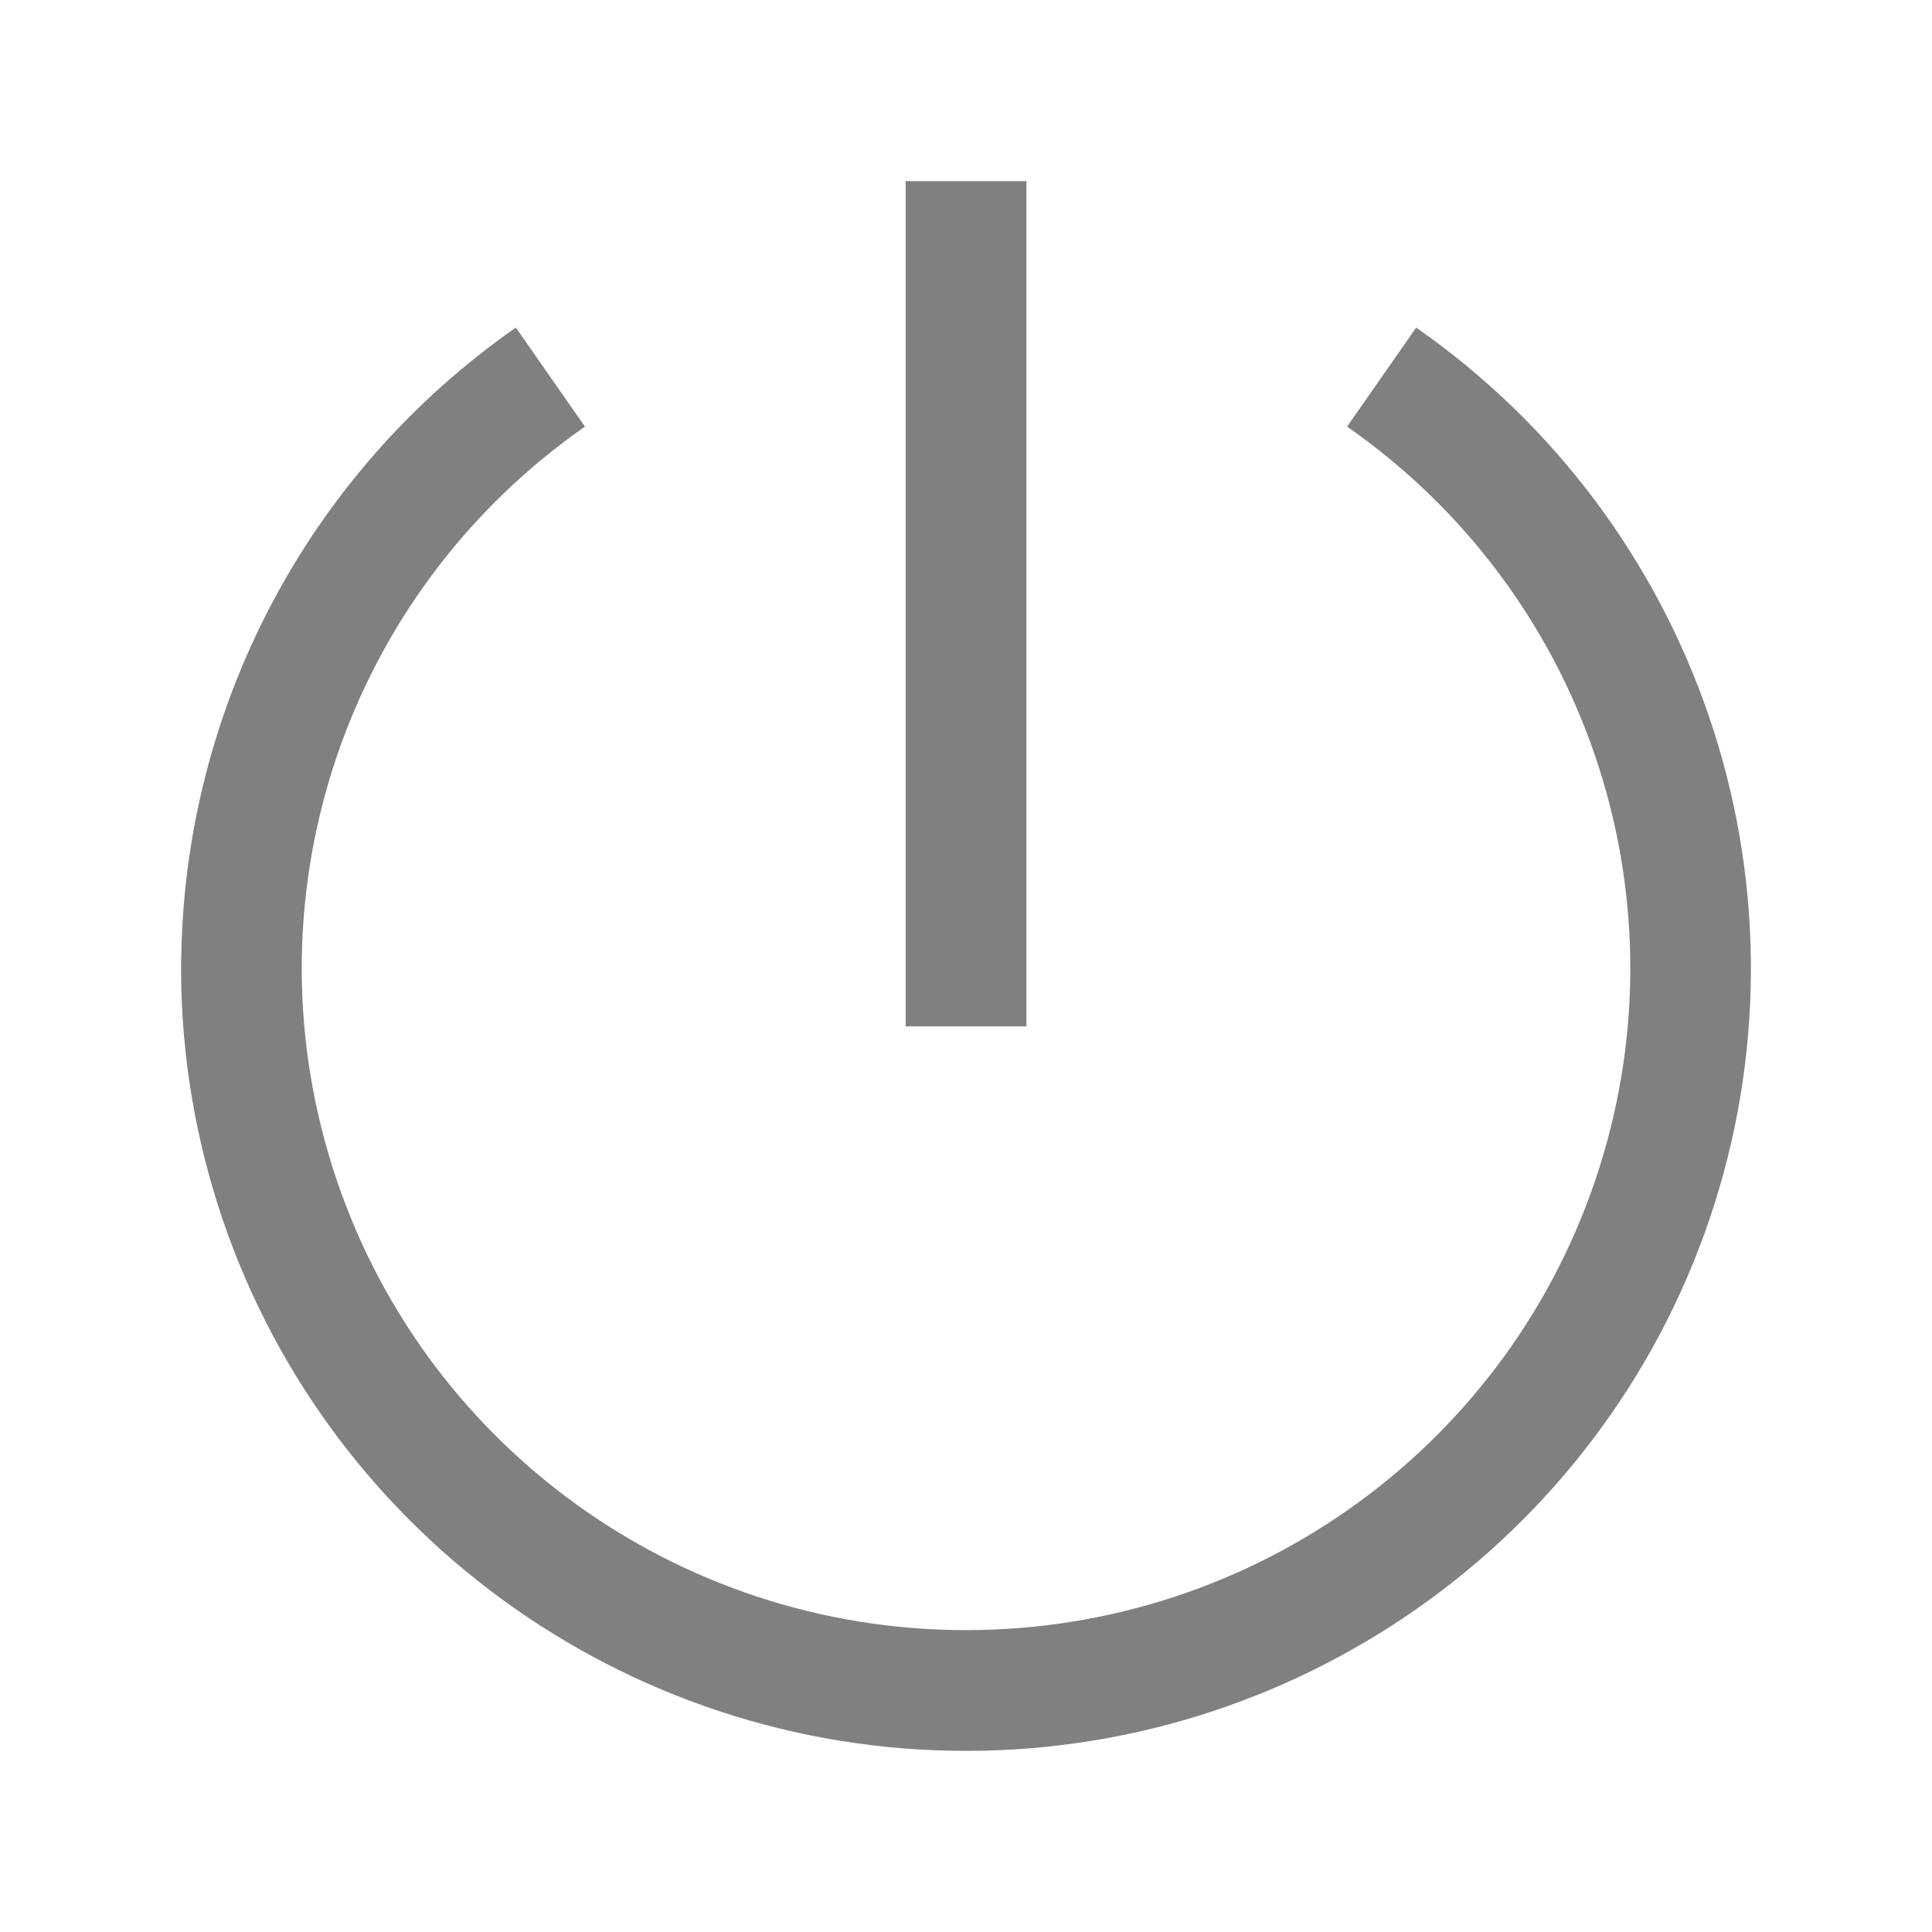
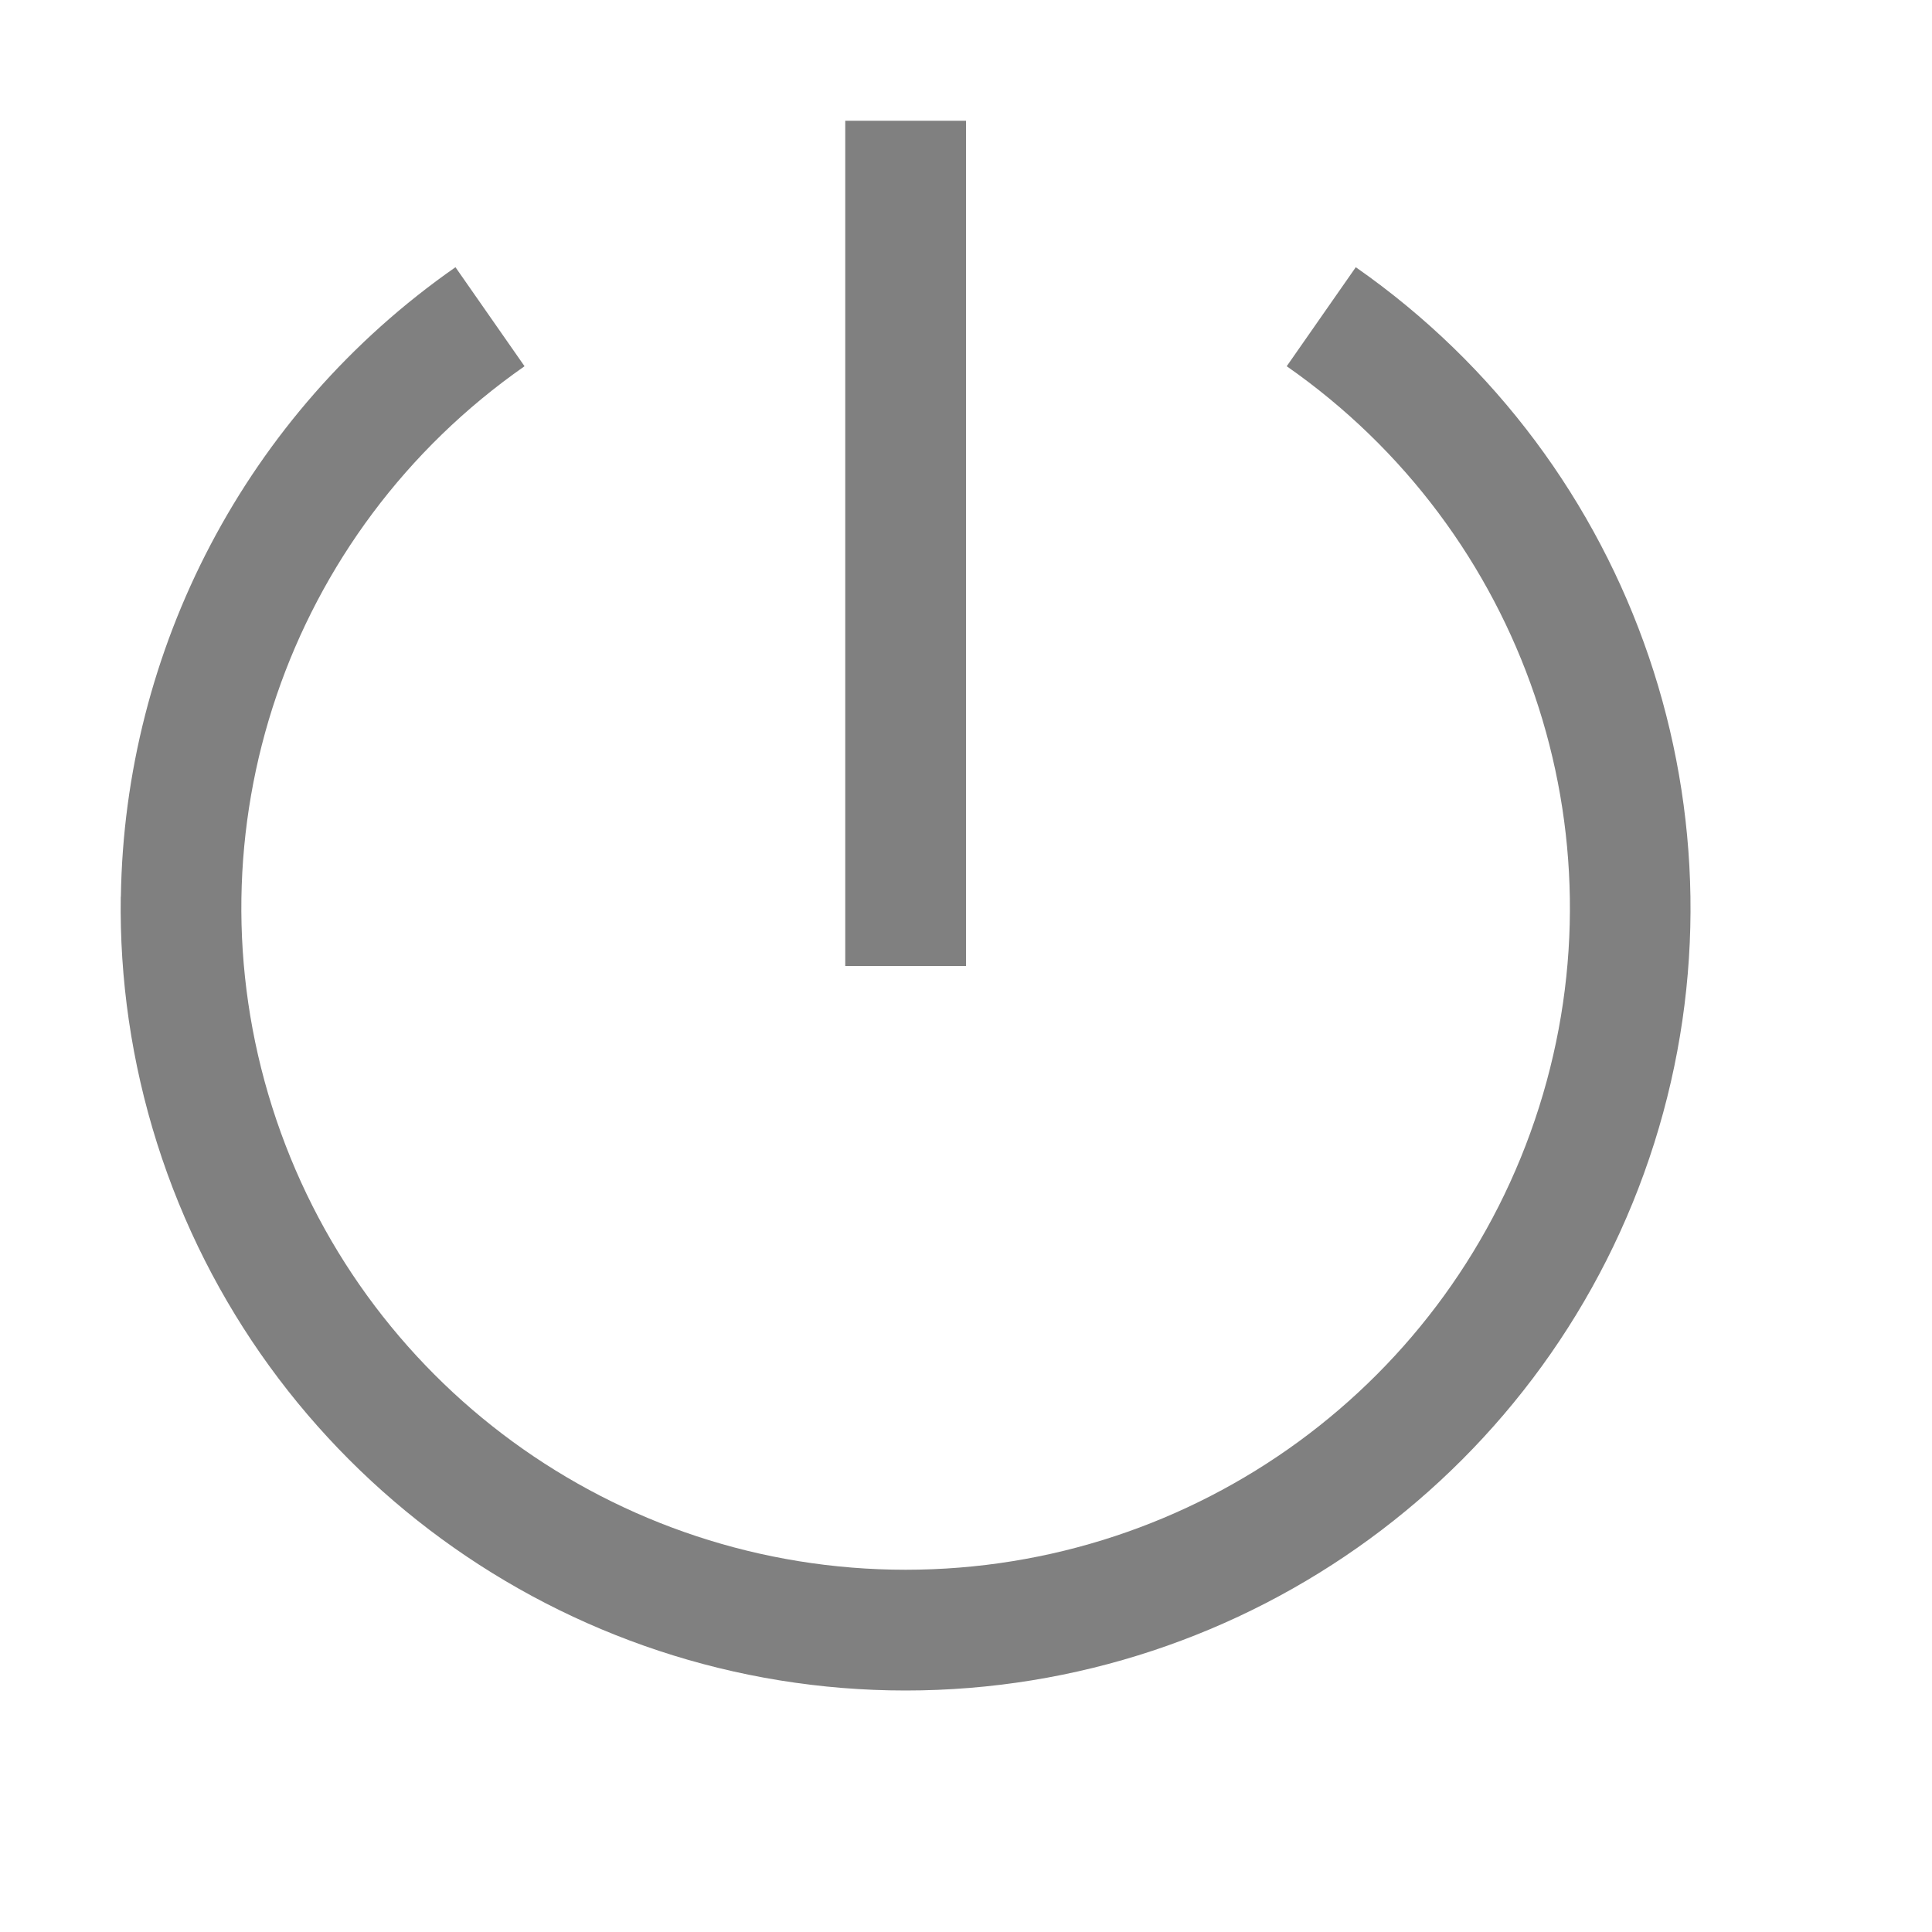
<svg xmlns="http://www.w3.org/2000/svg" xmlns:ns1="http://www.openswatchbook.org/uri/2009/osb" height="16" id="svg7384" version="1.1" width="16">
  <defs id="defs7386">
    <linearGradient id="linearGradient5606" ns1:paint="solid">
      <stop id="stop5608" offset="0" style="stop-color:#000000;stop-opacity:1;" />
    </linearGradient>
    <linearGradient id="linearGradient4526" ns1:paint="solid">
      <stop id="stop4528" offset="0" style="stop-color:#ffffff;stop-opacity:1;" />
    </linearGradient>
    <linearGradient id="linearGradient3600-4" ns1:paint="gradient">
      <stop id="stop3602-7" offset="0" style="stop-color:#f4f4f4;stop-opacity:1" />
      <stop id="stop3604-6" offset="1" style="stop-color:#dbdbdb;stop-opacity:1" />
    </linearGradient>
  </defs>
  <g id="layer9" label="status" style="display:inline" transform="translate(-293.0002,47)" />
  <g id="layer2" style="display:inline" transform="translate(-51.99997,-320)" />
  <g id="layer4" style="display:inline" transform="translate(-51.99997,-320)" />
  <g id="g1812" style="display:inline" transform="translate(-51.99997,-320)" />
  <g id="g6217" style="display:inline" transform="translate(-51.99997,-320)" />
  <g id="layer3" style="display:inline" transform="translate(-51.99997,-320)" />
  <g id="g1833" style="display:inline" transform="translate(-51.99997,-320)" />
-   <g id="layer1" style="display:inline" transform="translate(-51.49978,-319.5)">
+   <g id="layer1" style="display:inline" transform="translate(-51.99997,-320)">
+     <path d="m 53,327.426 c -0.01,0.68 0.088,1.369 0.301,2.043 C 54.154,332.164 56.666,334 59.5,334 c 2.834,0 5.346,-1.836 6.199,-4.531 0.853,-2.696 -0.148,-5.635 -2.471,-7.256 l -0.572,0.82 c 1.968,1.373 2.812,3.853 2.09,6.135 C 64.024,331.45 61.903,333 59.5,333 c -2.403,0 -4.524,-1.55 -5.246,-3.832 -0.722,-2.282 0.122,-4.761 2.09,-6.135 l -0.572,-0.82 c -1.742,1.215 -2.741,3.173 -2.771,5.213 z" id="path3202" style="color:#000000;font-style:normal;font-variant:normal;font-weight:normal;font-stretch:normal;font-size:medium;line-height:normal;font-family:sans-serif;font-variant-ligatures:normal;font-variant-position:normal;font-variant-caps:normal;font-variant-numeric:normal;font-variant-alternates:normal;font-feature-settings:normal;text-indent:0;text-align:start;text-decoration:none;text-decoration-line:none;text-decoration-style:solid;text-decoration-color:#000000;letter-spacing:normal;word-spacing:normal;text-transform:none;writing-mode:lr-tb;direction:ltr;text-orientation:mixed;dominant-baseline:auto;baseline-shift:baseline;text-anchor:start;white-space:normal;shape-padding:0;clip-rule:nonzero;display:inline;overflow:visible;visibility:visible;opacity:1;isolation:auto;mix-blend-mode:normal;color-interpolation:sRGB;color-interpolation-filters:linearRGB;solid-color:#000000;solid-opacity:1;vector-effect:none;fill:#808080;fill-opacity:1;fill-rule:nonzero;stroke:none;stroke-width:1;stroke-linecap:butt;stroke-linejoin:round;stroke-miterlimit:4;stroke-dasharray:none;stroke-dashoffset:0;stroke-opacity:1;color-rendering:auto;image-rendering:auto;shape-rendering:auto;text-rendering:auto;enable-background:accumulate" />
    <path d="m 59,321 v 7 h 1 v -7 z" id="path3206" style="color:#000000;font-style:normal;font-variant:normal;font-weight:normal;font-stretch:normal;font-size:medium;line-height:normal;font-family:sans-serif;font-variant-ligatures:none;font-variant-position:normal;font-variant-caps:normal;font-variant-numeric:normal;font-variant-alternates:normal;font-feature-settings:normal;text-indent:0;text-align:start;text-decoration:none;text-decoration-line:none;text-decoration-style:solid;text-decoration-color:#000000;letter-spacing:normal;word-spacing:normal;text-transform:none;writing-mode:lr-tb;direction:ltr;baseline-shift:baseline;text-anchor:start;white-space:normal;shape-padding:0;clip-rule:nonzero;display:inline;overflow:visible;visibility:visible;opacity:1;isolation:auto;mix-blend-mode:normal;color-interpolation:sRGB;color-interpolation-filters:linearRGB;solid-color:#000000;solid-opacity:1;fill:#808080;fill-opacity:1;fill-rule:nonzero;stroke:none;stroke-width:2.828;stroke-linecap:butt;stroke-linejoin:miter;stroke-miterlimit:4;stroke-dasharray:none;stroke-dashoffset:0;stroke-opacity:1;marker:none;color-rendering:auto;image-rendering:auto;shape-rendering:auto;text-rendering:auto;enable-background:accumulate" />
-     <path d="m 53,327.426 c -0.01,0.68 0.088,1.369 0.301,2.043 C 54.154,332.164 56.666,334 59.5,334 c 2.834,0 5.346,-1.836 6.199,-4.531 0.853,-2.696 -0.148,-5.635 -2.471,-7.256 l -0.572,0.82 c 1.968,1.373 2.812,3.853 2.09,6.135 C 64.024,331.45 61.903,333 59.5,333 c -2.403,0 -4.524,-1.55 -5.246,-3.832 -0.722,-2.282 0.122,-4.761 2.09,-6.135 l -0.572,-0.82 c -1.742,1.215 -2.741,3.173 -2.771,5.213 z" id="path3202" style="color:#000000;font-style:normal;font-variant:normal;font-weight:normal;font-stretch:normal;font-size:medium;line-height:normal;font-family:sans-serif;font-variant-ligatures:normal;font-variant-position:normal;font-variant-caps:normal;font-variant-numeric:normal;font-variant-alternates:normal;font-feature-settings:normal;text-indent:0;text-align:start;text-decoration:none;text-decoration-line:none;text-decoration-style:solid;text-decoration-color:#000000;letter-spacing:normal;word-spacing:normal;text-transform:none;writing-mode:lr-tb;direction:ltr;text-orientation:mixed;dominant-baseline:auto;baseline-shift:baseline;text-anchor:start;white-space:normal;shape-padding:0;clip-rule:nonzero;display:inline;overflow:visible;visibility:visible;opacity:1;isolation:auto;mix-blend-mode:normal;color-interpolation:sRGB;color-interpolation-filters:linearRGB;solid-color:#000000;solid-opacity:1;vector-effect:none;fill:#808080;fill-opacity:1;fill-rule:nonzero;stroke:none;stroke-width:1;stroke-linecap:butt;stroke-linejoin:round;stroke-miterlimit:4;stroke-dasharray:none;stroke-dashoffset:0;stroke-opacity:1;color-rendering:auto;image-rendering:auto;shape-rendering:auto;text-rendering:auto;enable-background:accumulate" />
  </g>
</svg>
